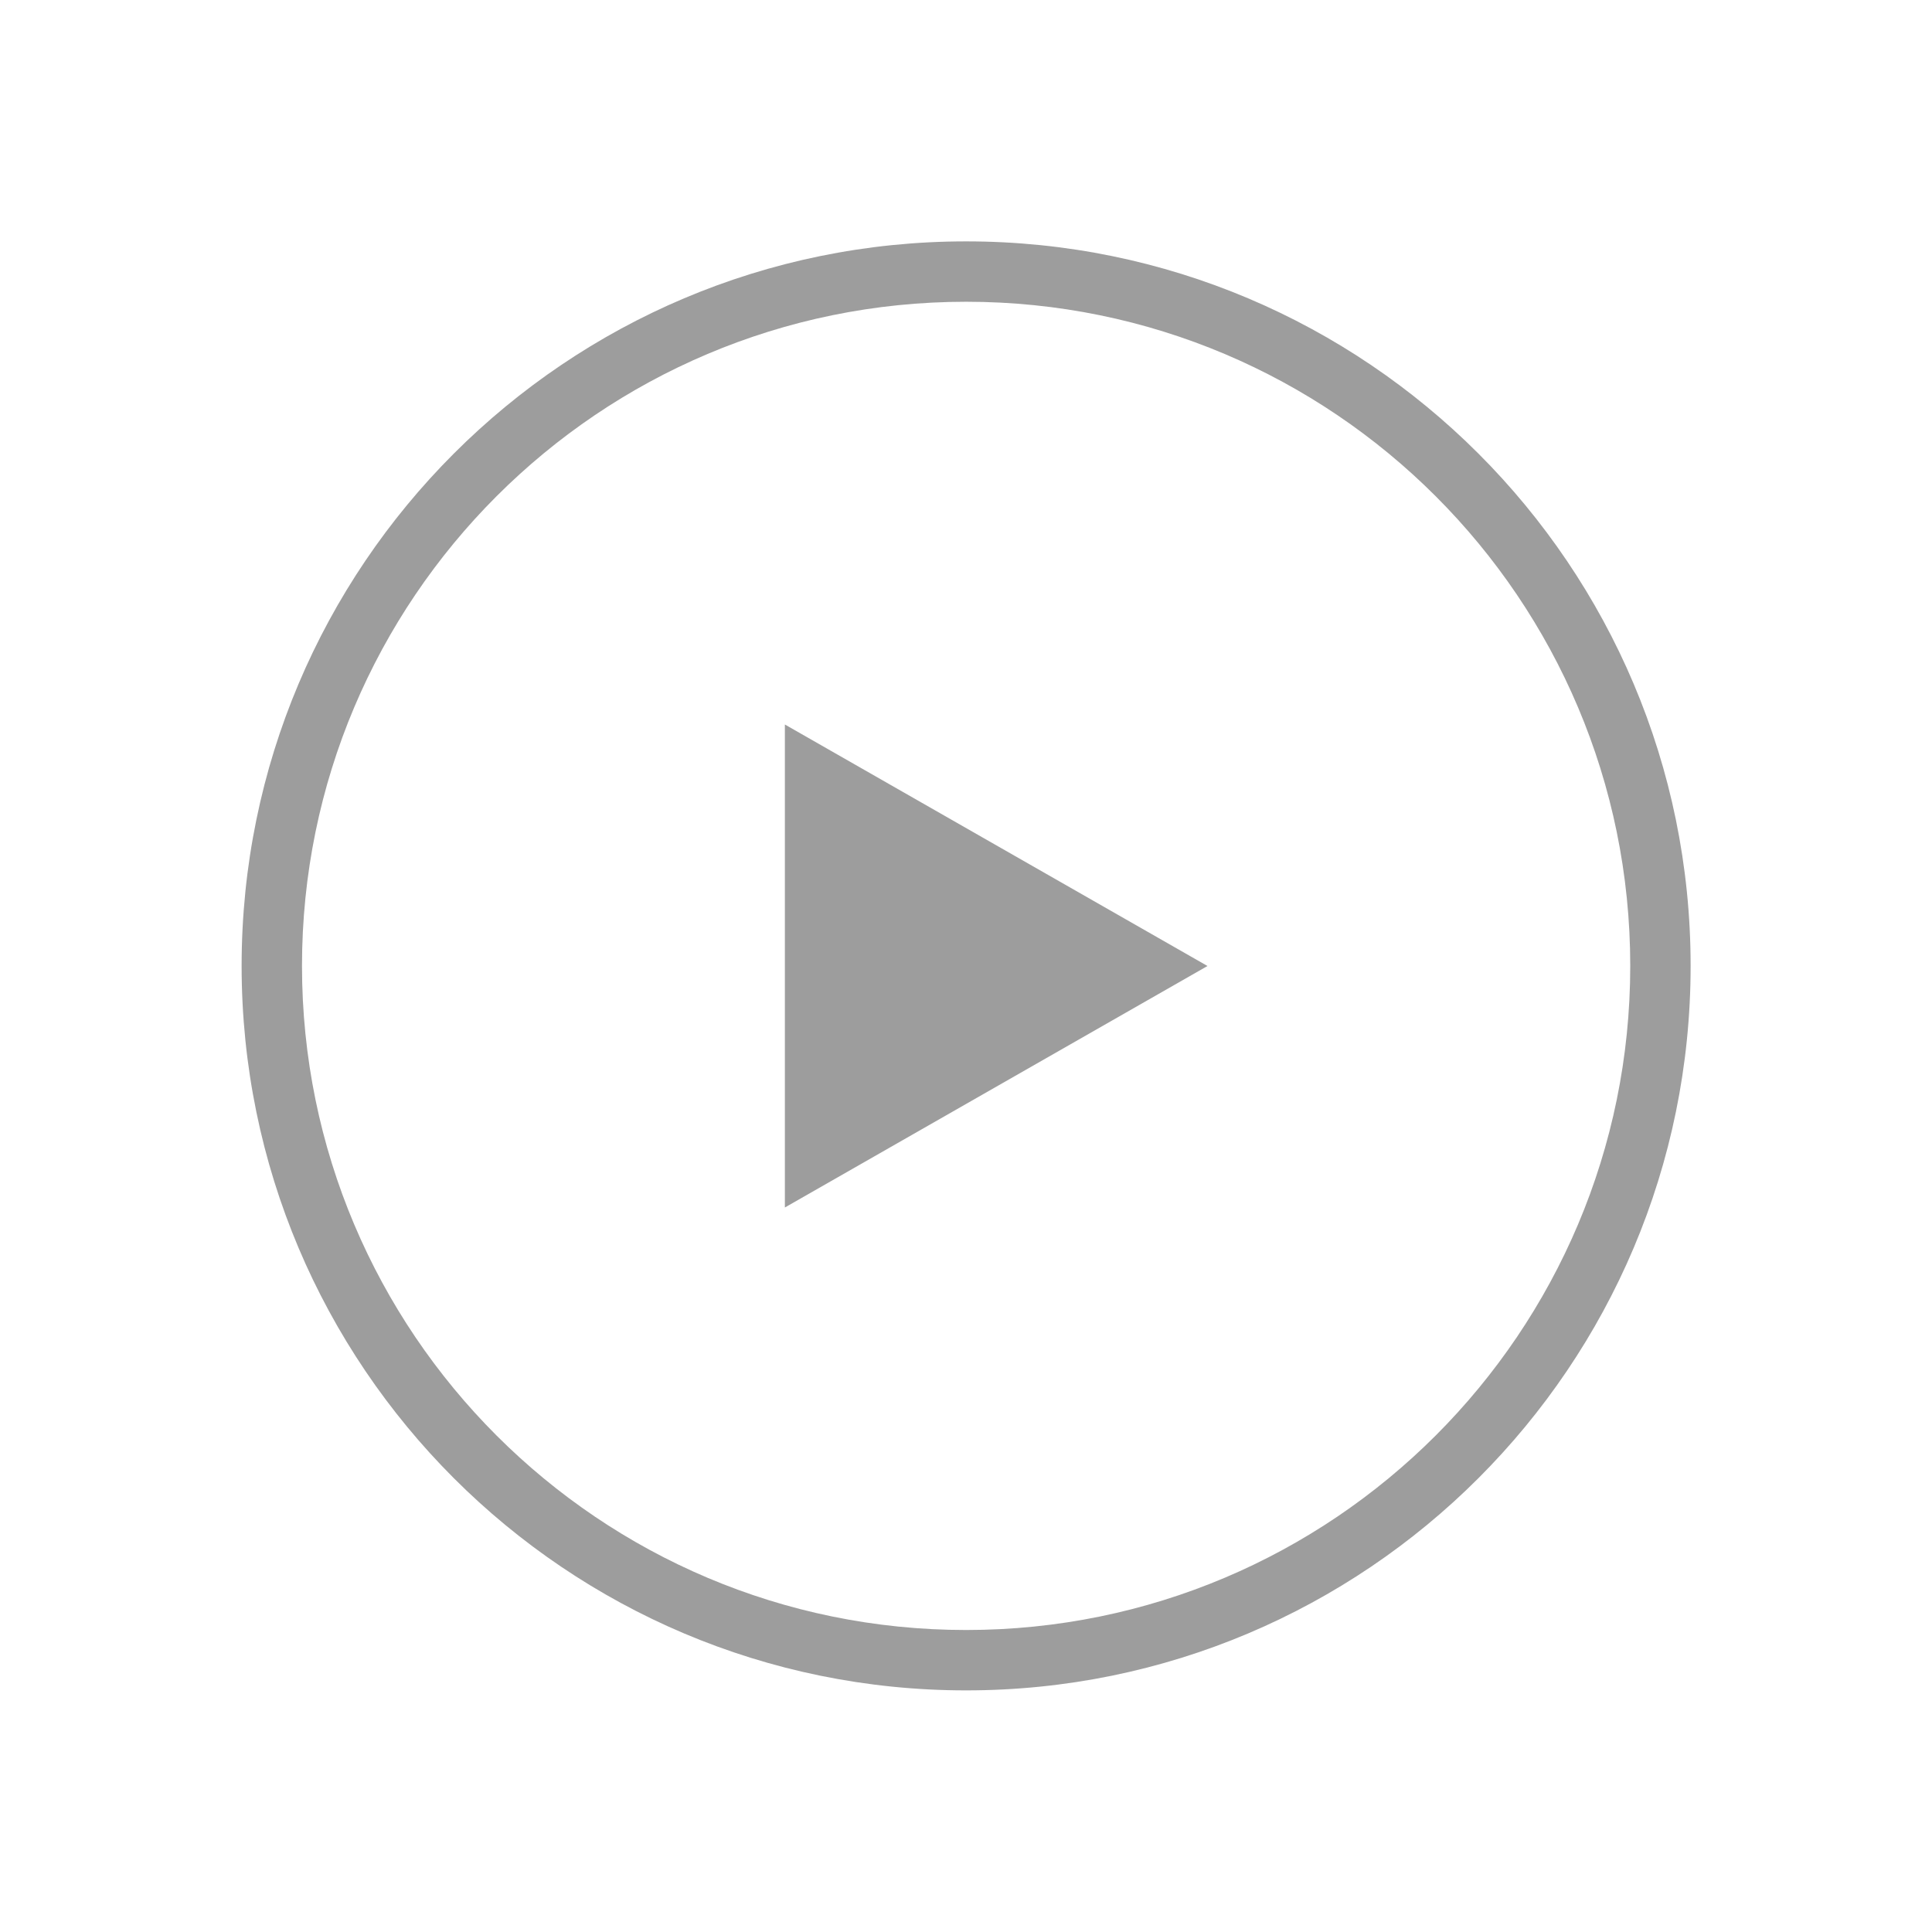
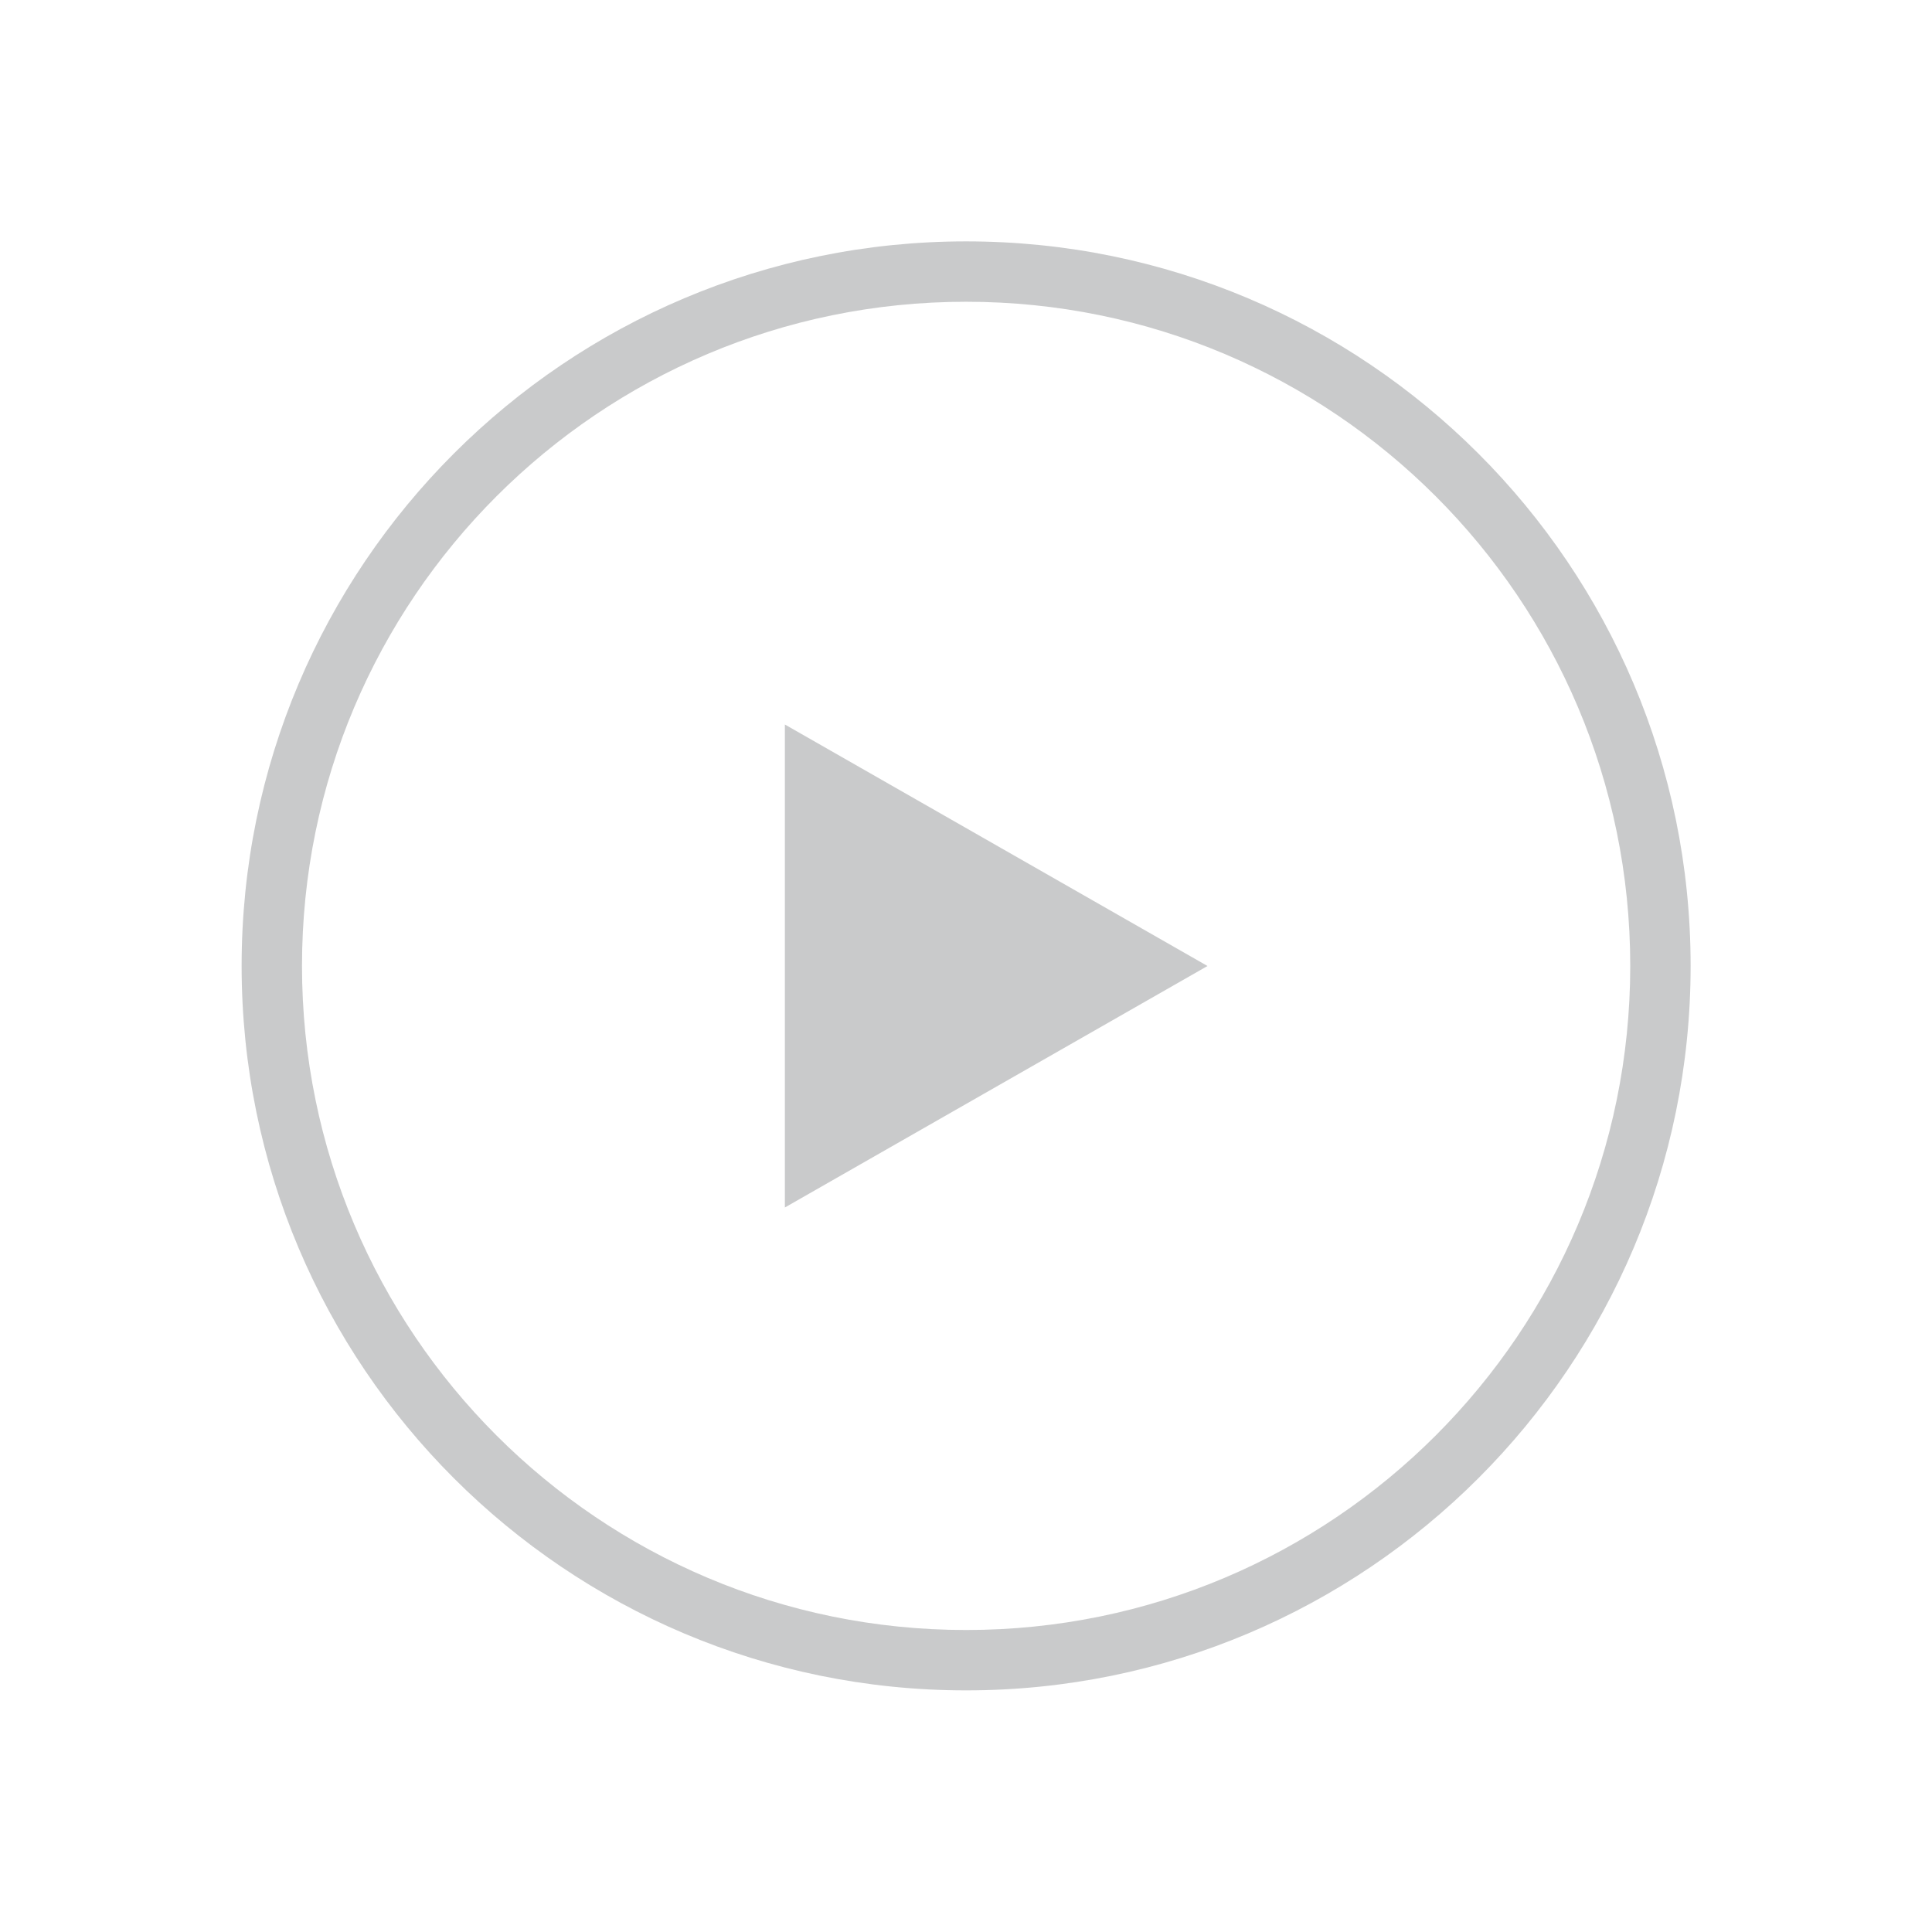
<svg xmlns="http://www.w3.org/2000/svg" viewBox="0 0 32 32">
  <defs id="defs3051">
    <style type="text/css" id="current-color-scheme">
      .ColorScheme-Text {
-         color:#9d9d9d;
+         color:#959799;
      }
      </style>
  </defs>
-   <path style="fill:currentColor;fill-opacity:1;stroke:none" d="M 16.002 3.998 A 12 12 0 0 0 4.002 15.998 A 12 12 0 0 0 16.002 27.998 A 12 12 0 0 0 28.002 15.998 A 12 12 0 0 0 16.002 3.998 z M 16.002 4.998 A 11 11 0 0 1 27.002 15.998 A 11 11 0 0 1 16.002 26.998 A 11 11 0 0 1 5.002 15.998 A 11 11 0 0 1 16.002 4.998 z M 13 12 L 13 20 L 20 16 L 13 12 z " id="path105" class="ColorScheme-Text" />
+   <path style="fill:currentColor;fill-opacity:0.5;stroke:none" d="M 16.002 3.998 A 12 12 0 0 0 4.002 15.998 A 12 12 0 0 0 16.002 27.998 A 12 12 0 0 0 28.002 15.998 A 12 12 0 0 0 16.002 3.998 z M 16.002 4.998 A 11 11 0 0 1 27.002 15.998 A 11 11 0 0 1 16.002 26.998 A 11 11 0 0 1 5.002 15.998 A 11 11 0 0 1 16.002 4.998 z M 13 12 L 13 20 L 20 16 L 13 12 z " id="path105" class="ColorScheme-Text" />
</svg>
